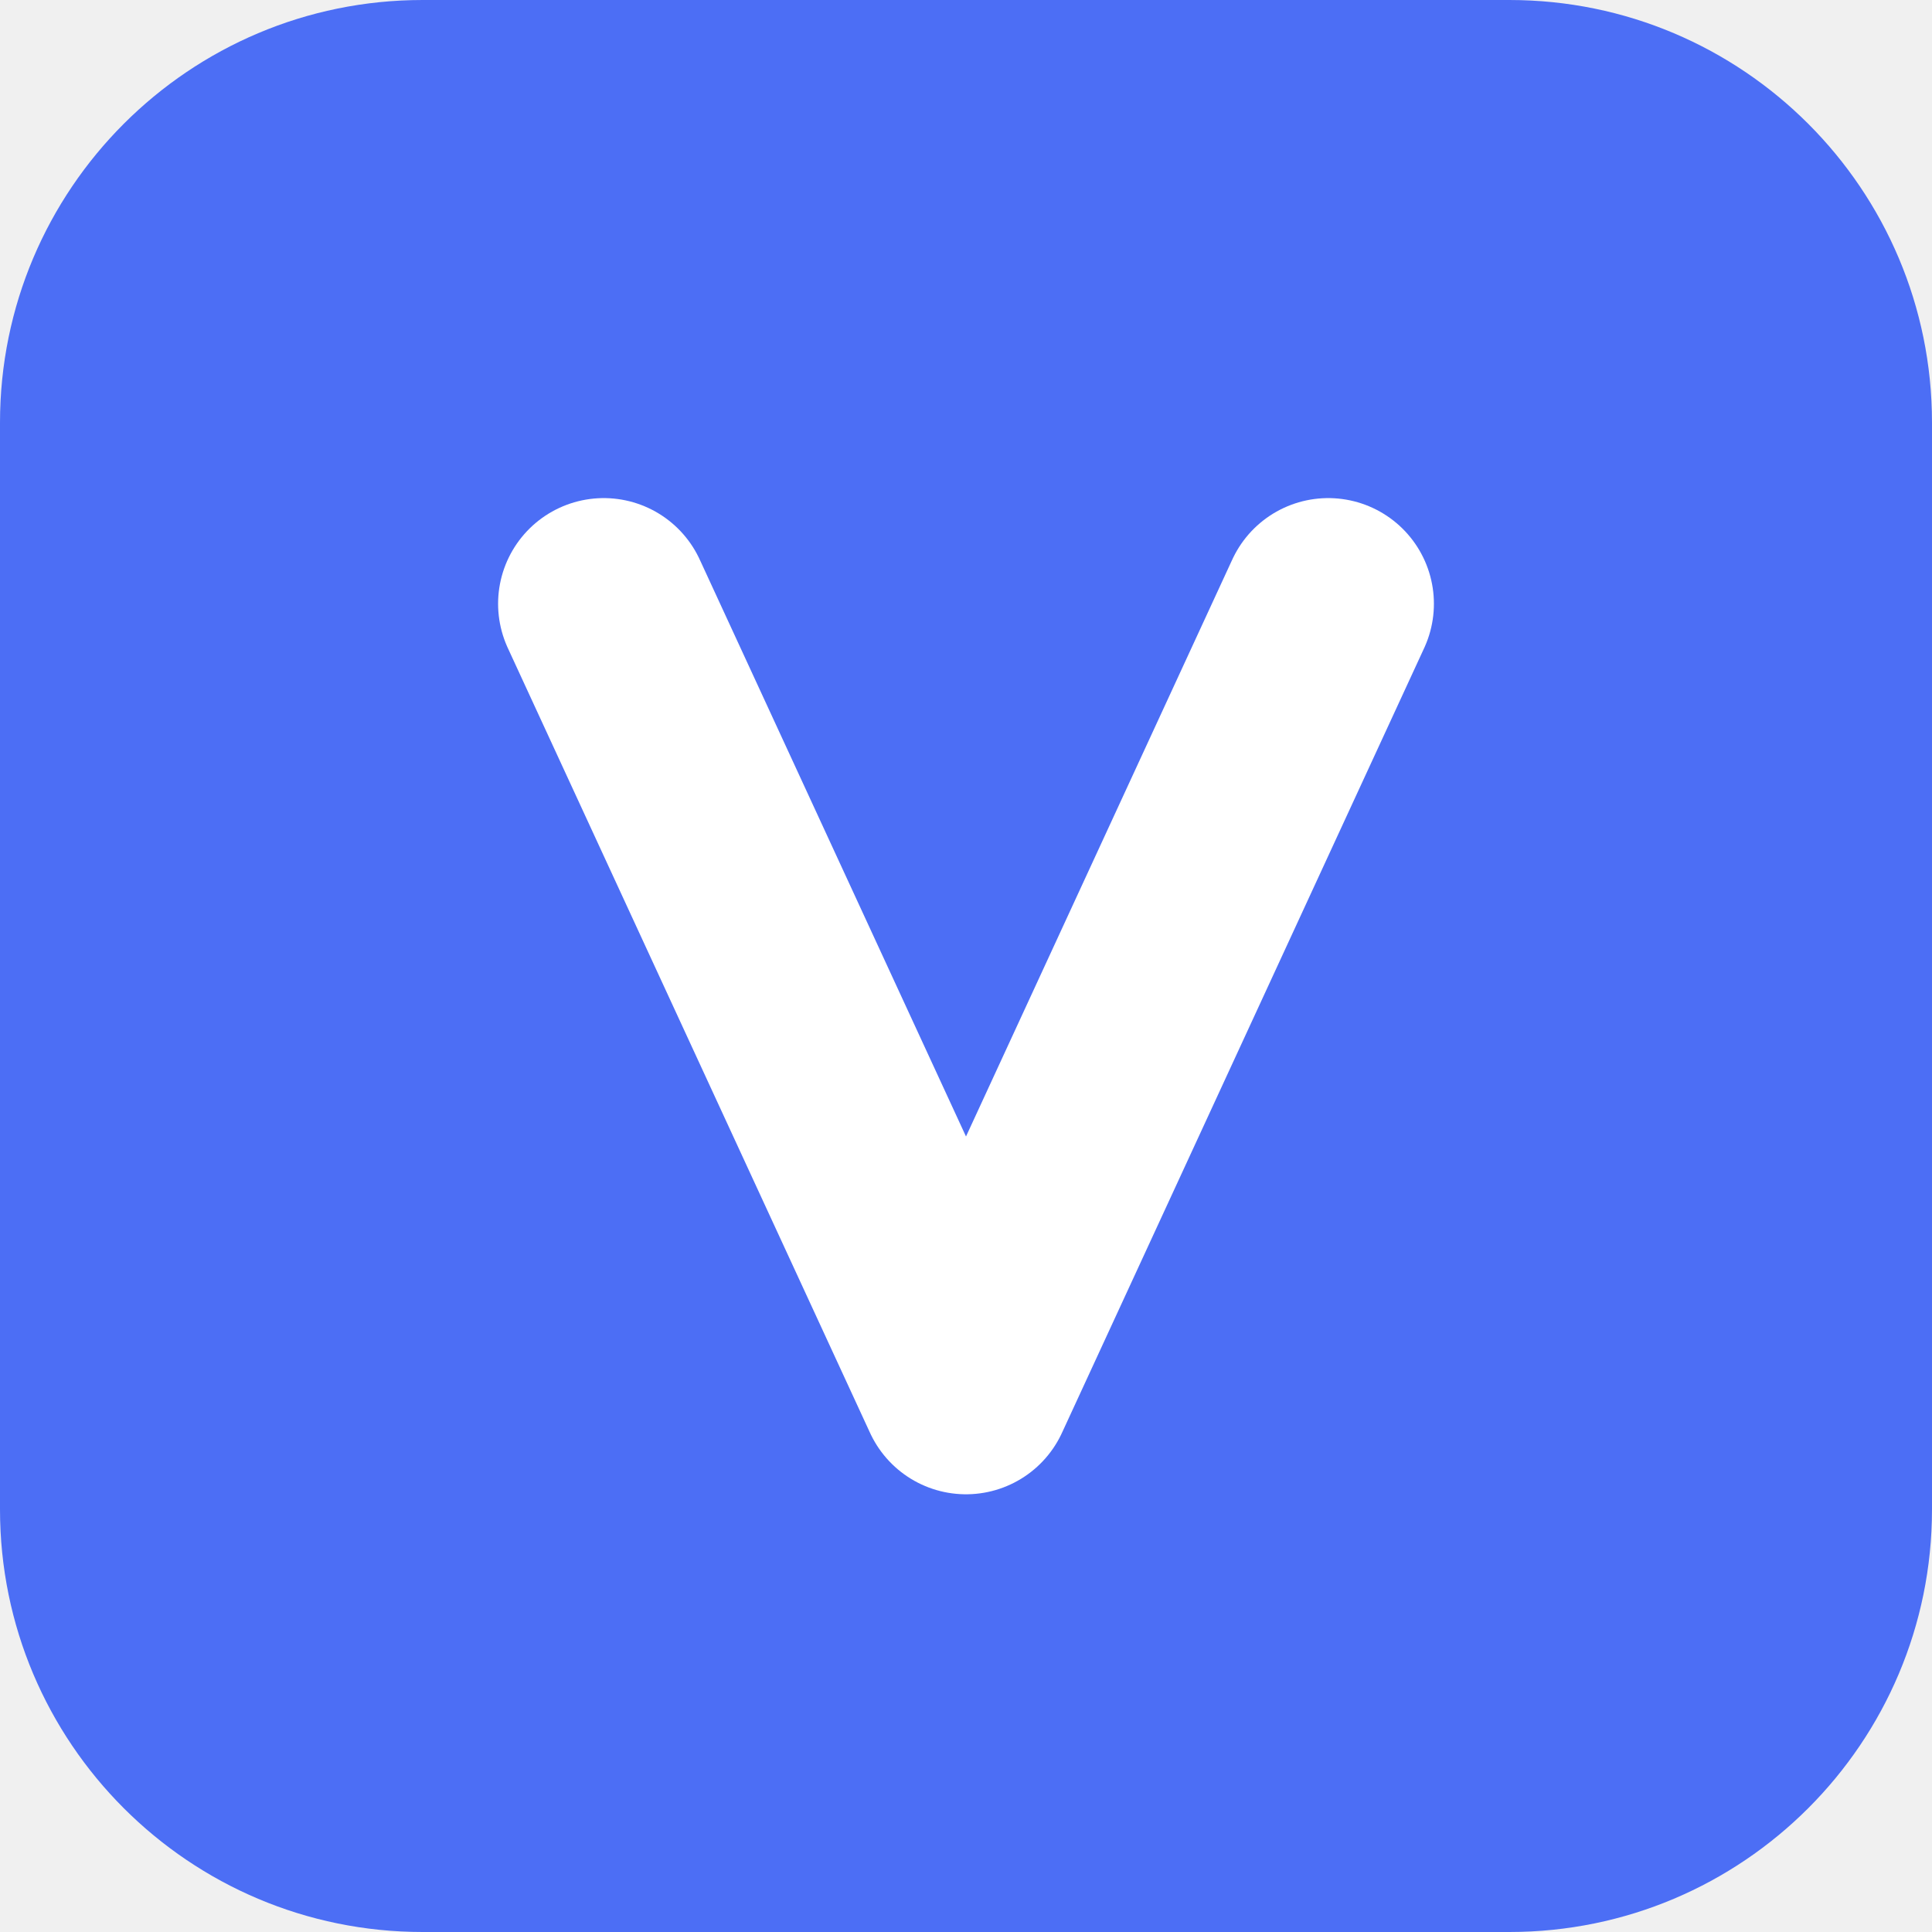
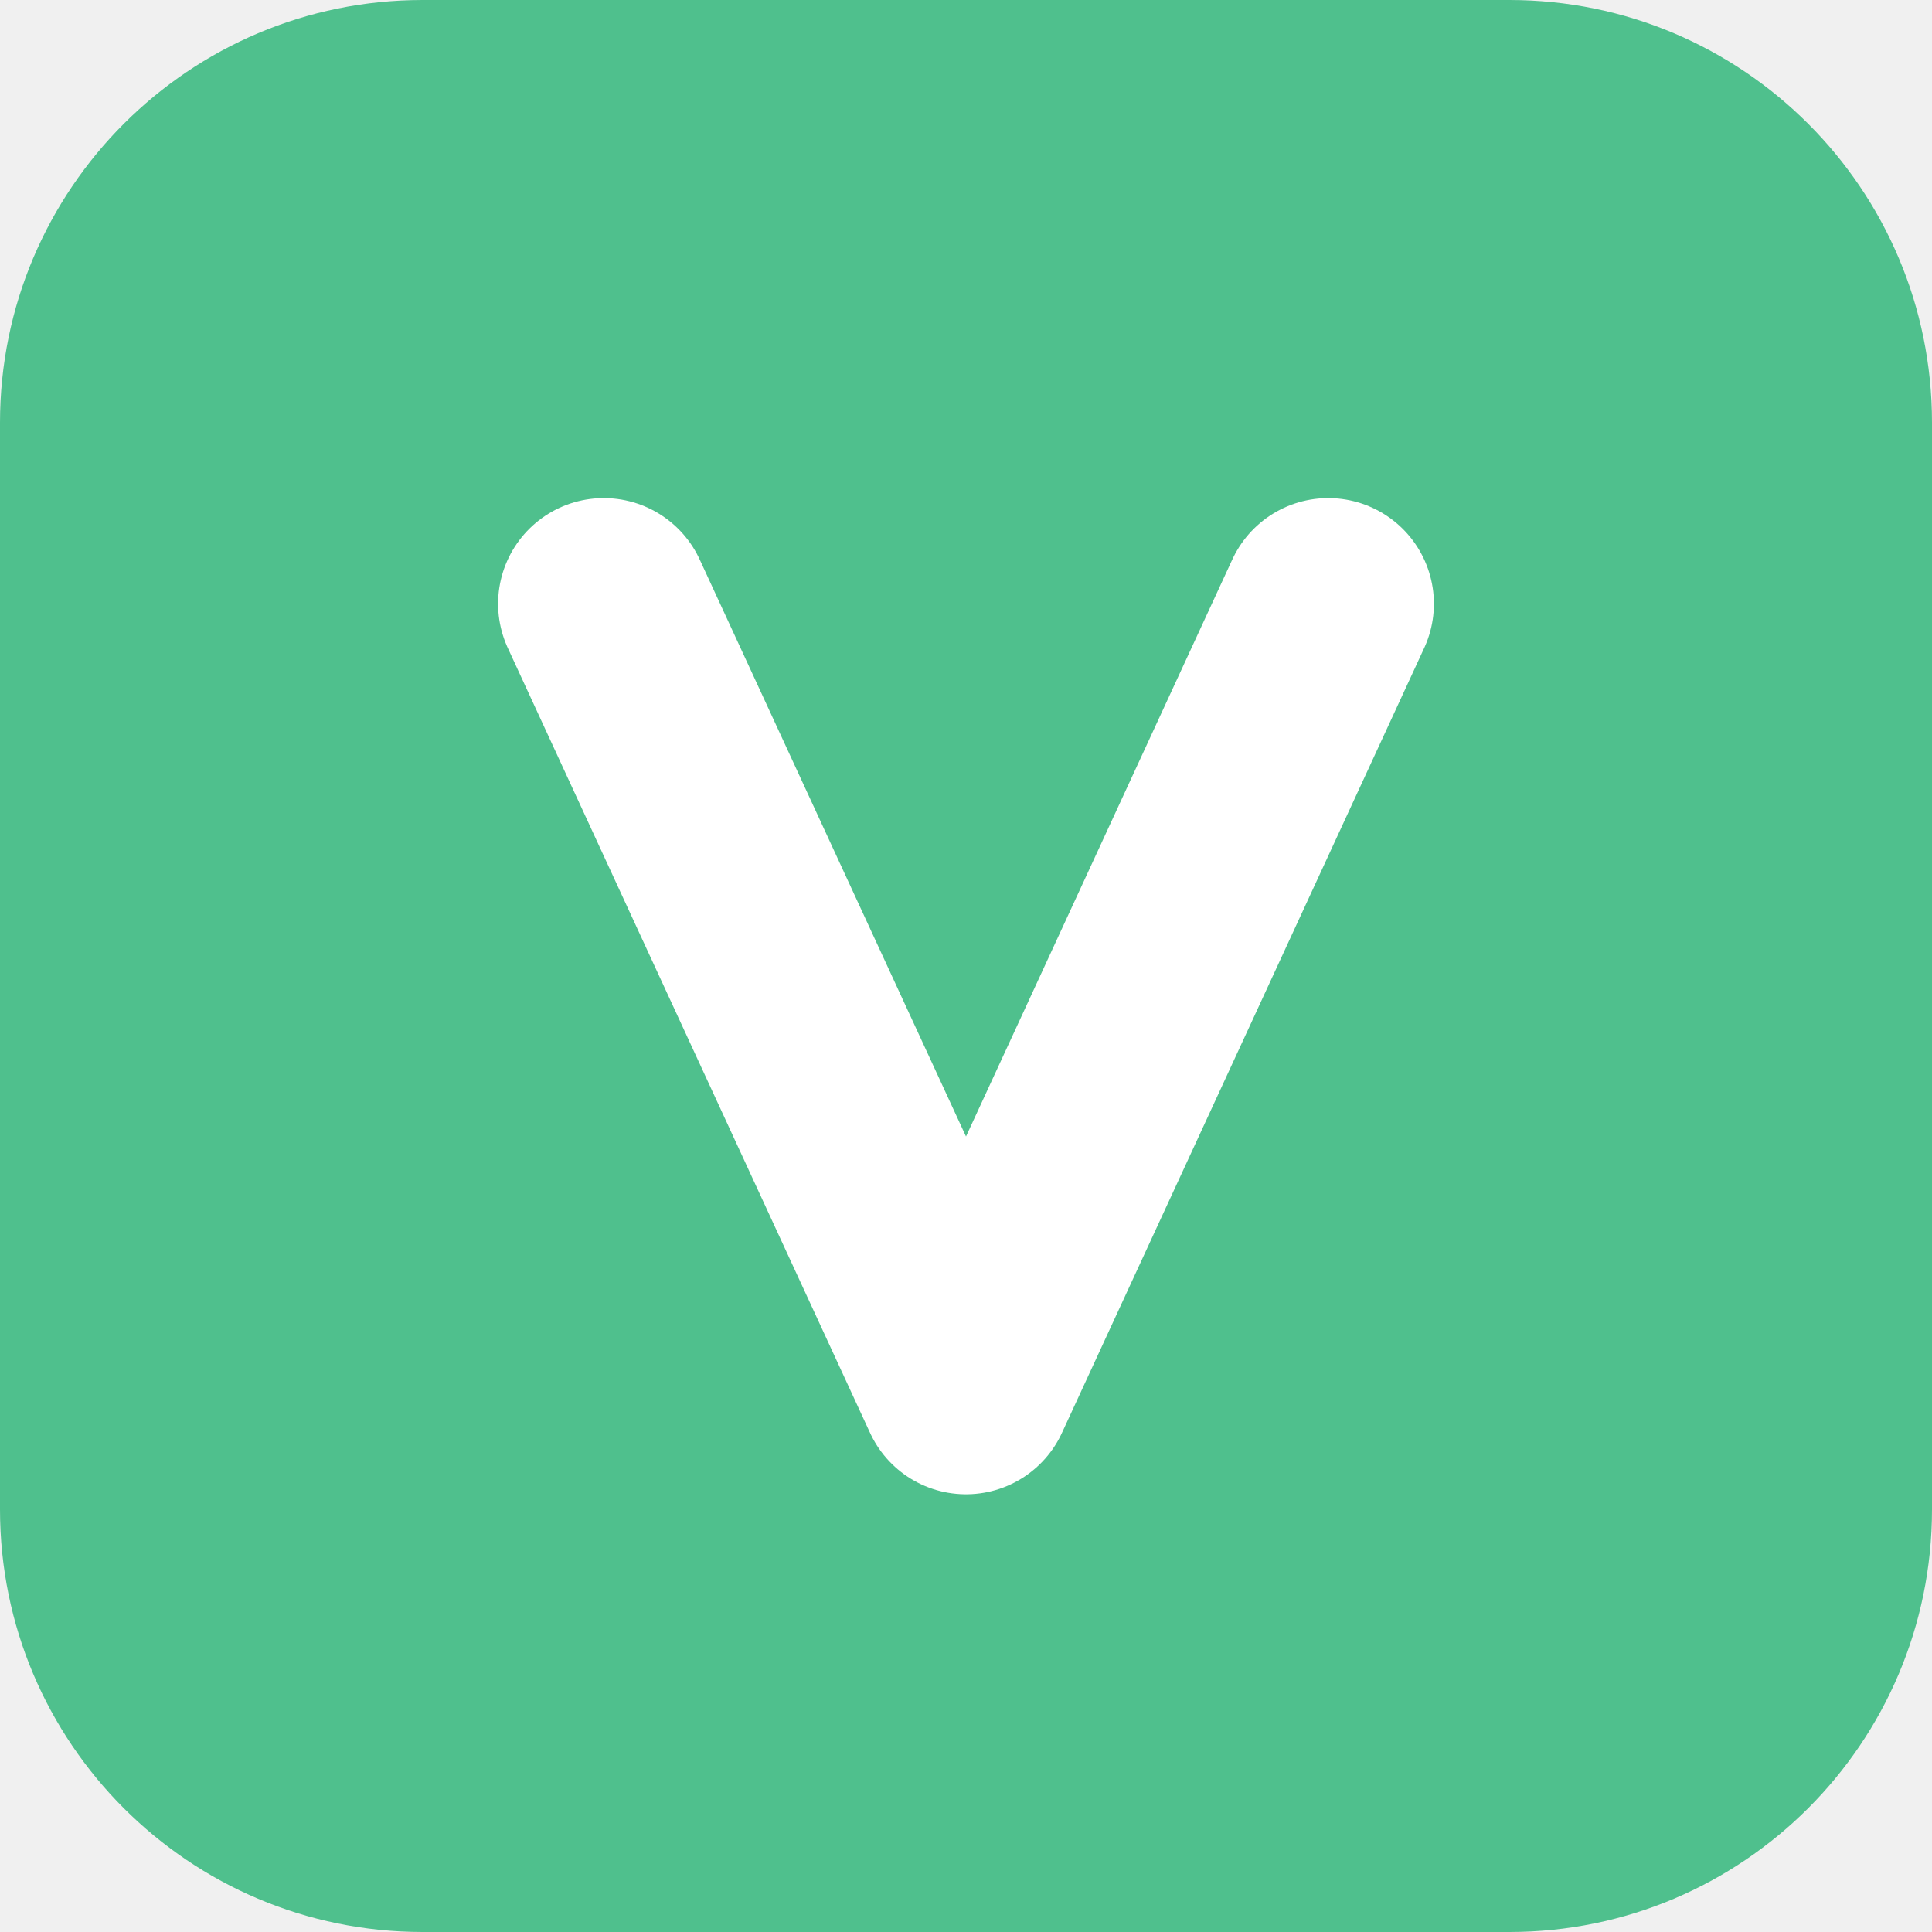
<svg xmlns="http://www.w3.org/2000/svg" viewBox="0 0 64 64">
-   <rect width="64" height="64" rx="14" fill="#4c6ef5" />
+   <rect width="64" height="64" rx="14" fill="#4fc08d" />
  <path d="M20 20l12 26L44 20" stroke="#fff" stroke-width="7" stroke-linecap="round" stroke-linejoin="round" fill="none" />
</svg>
